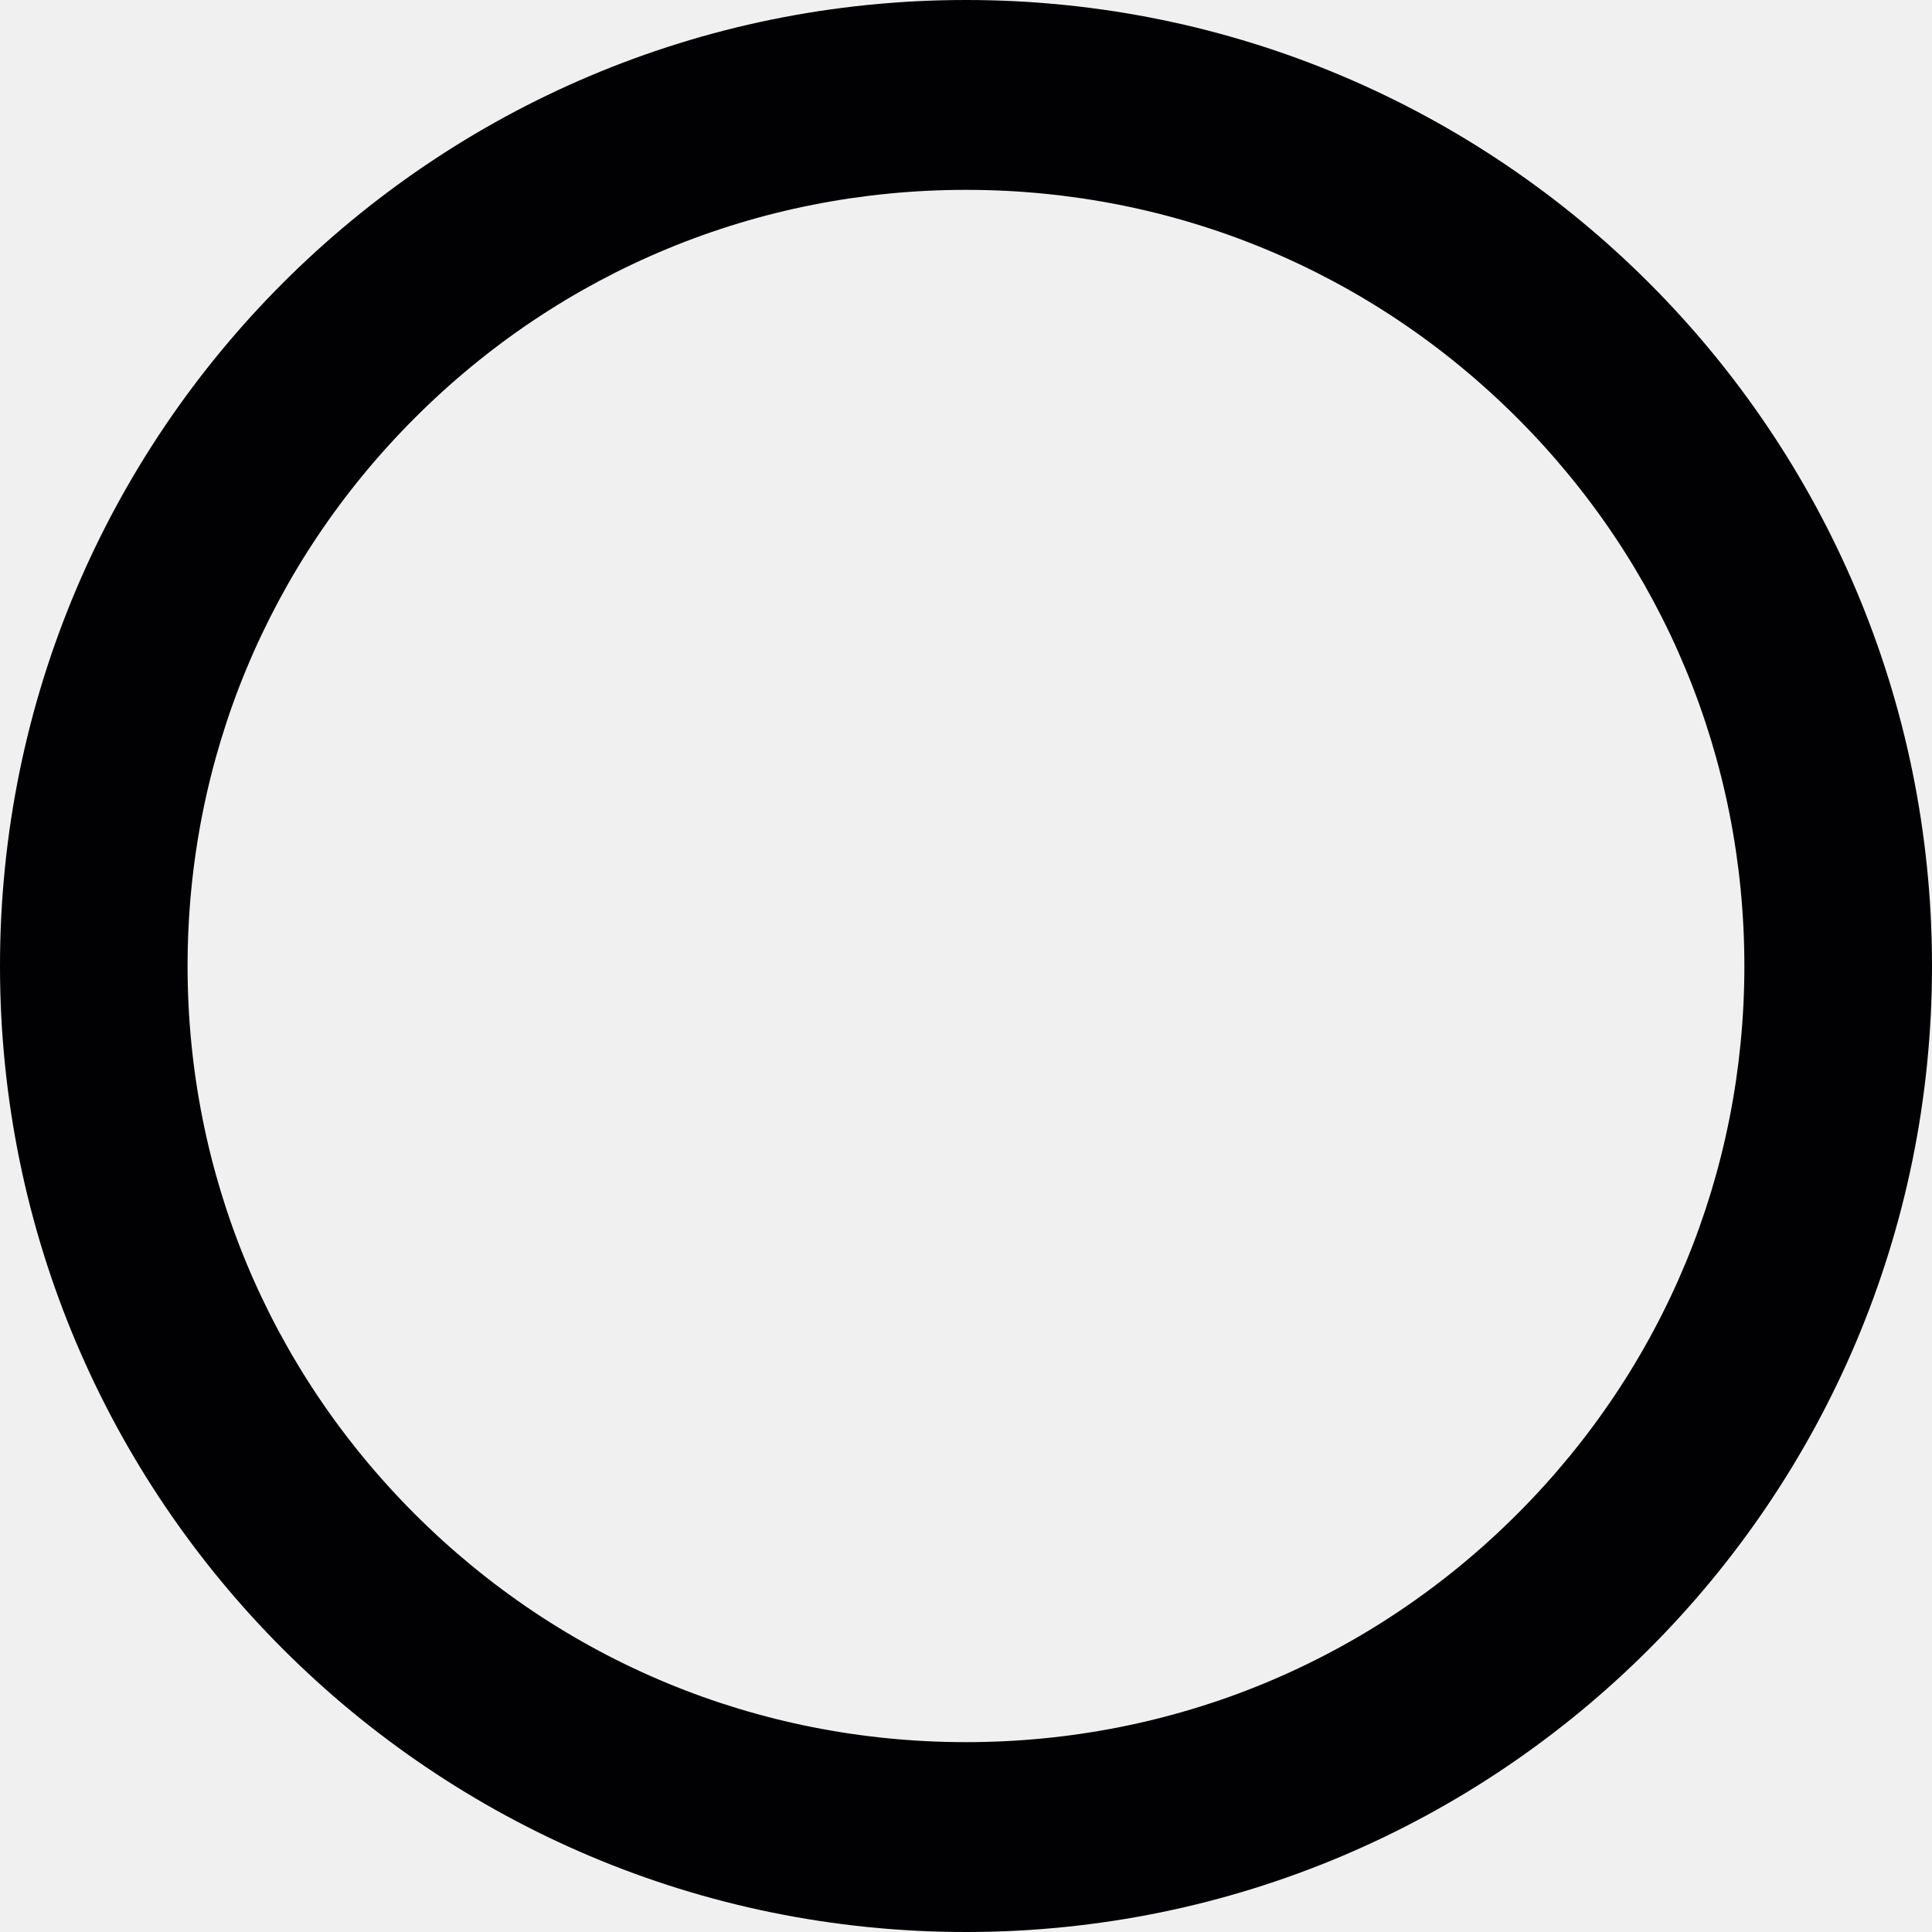
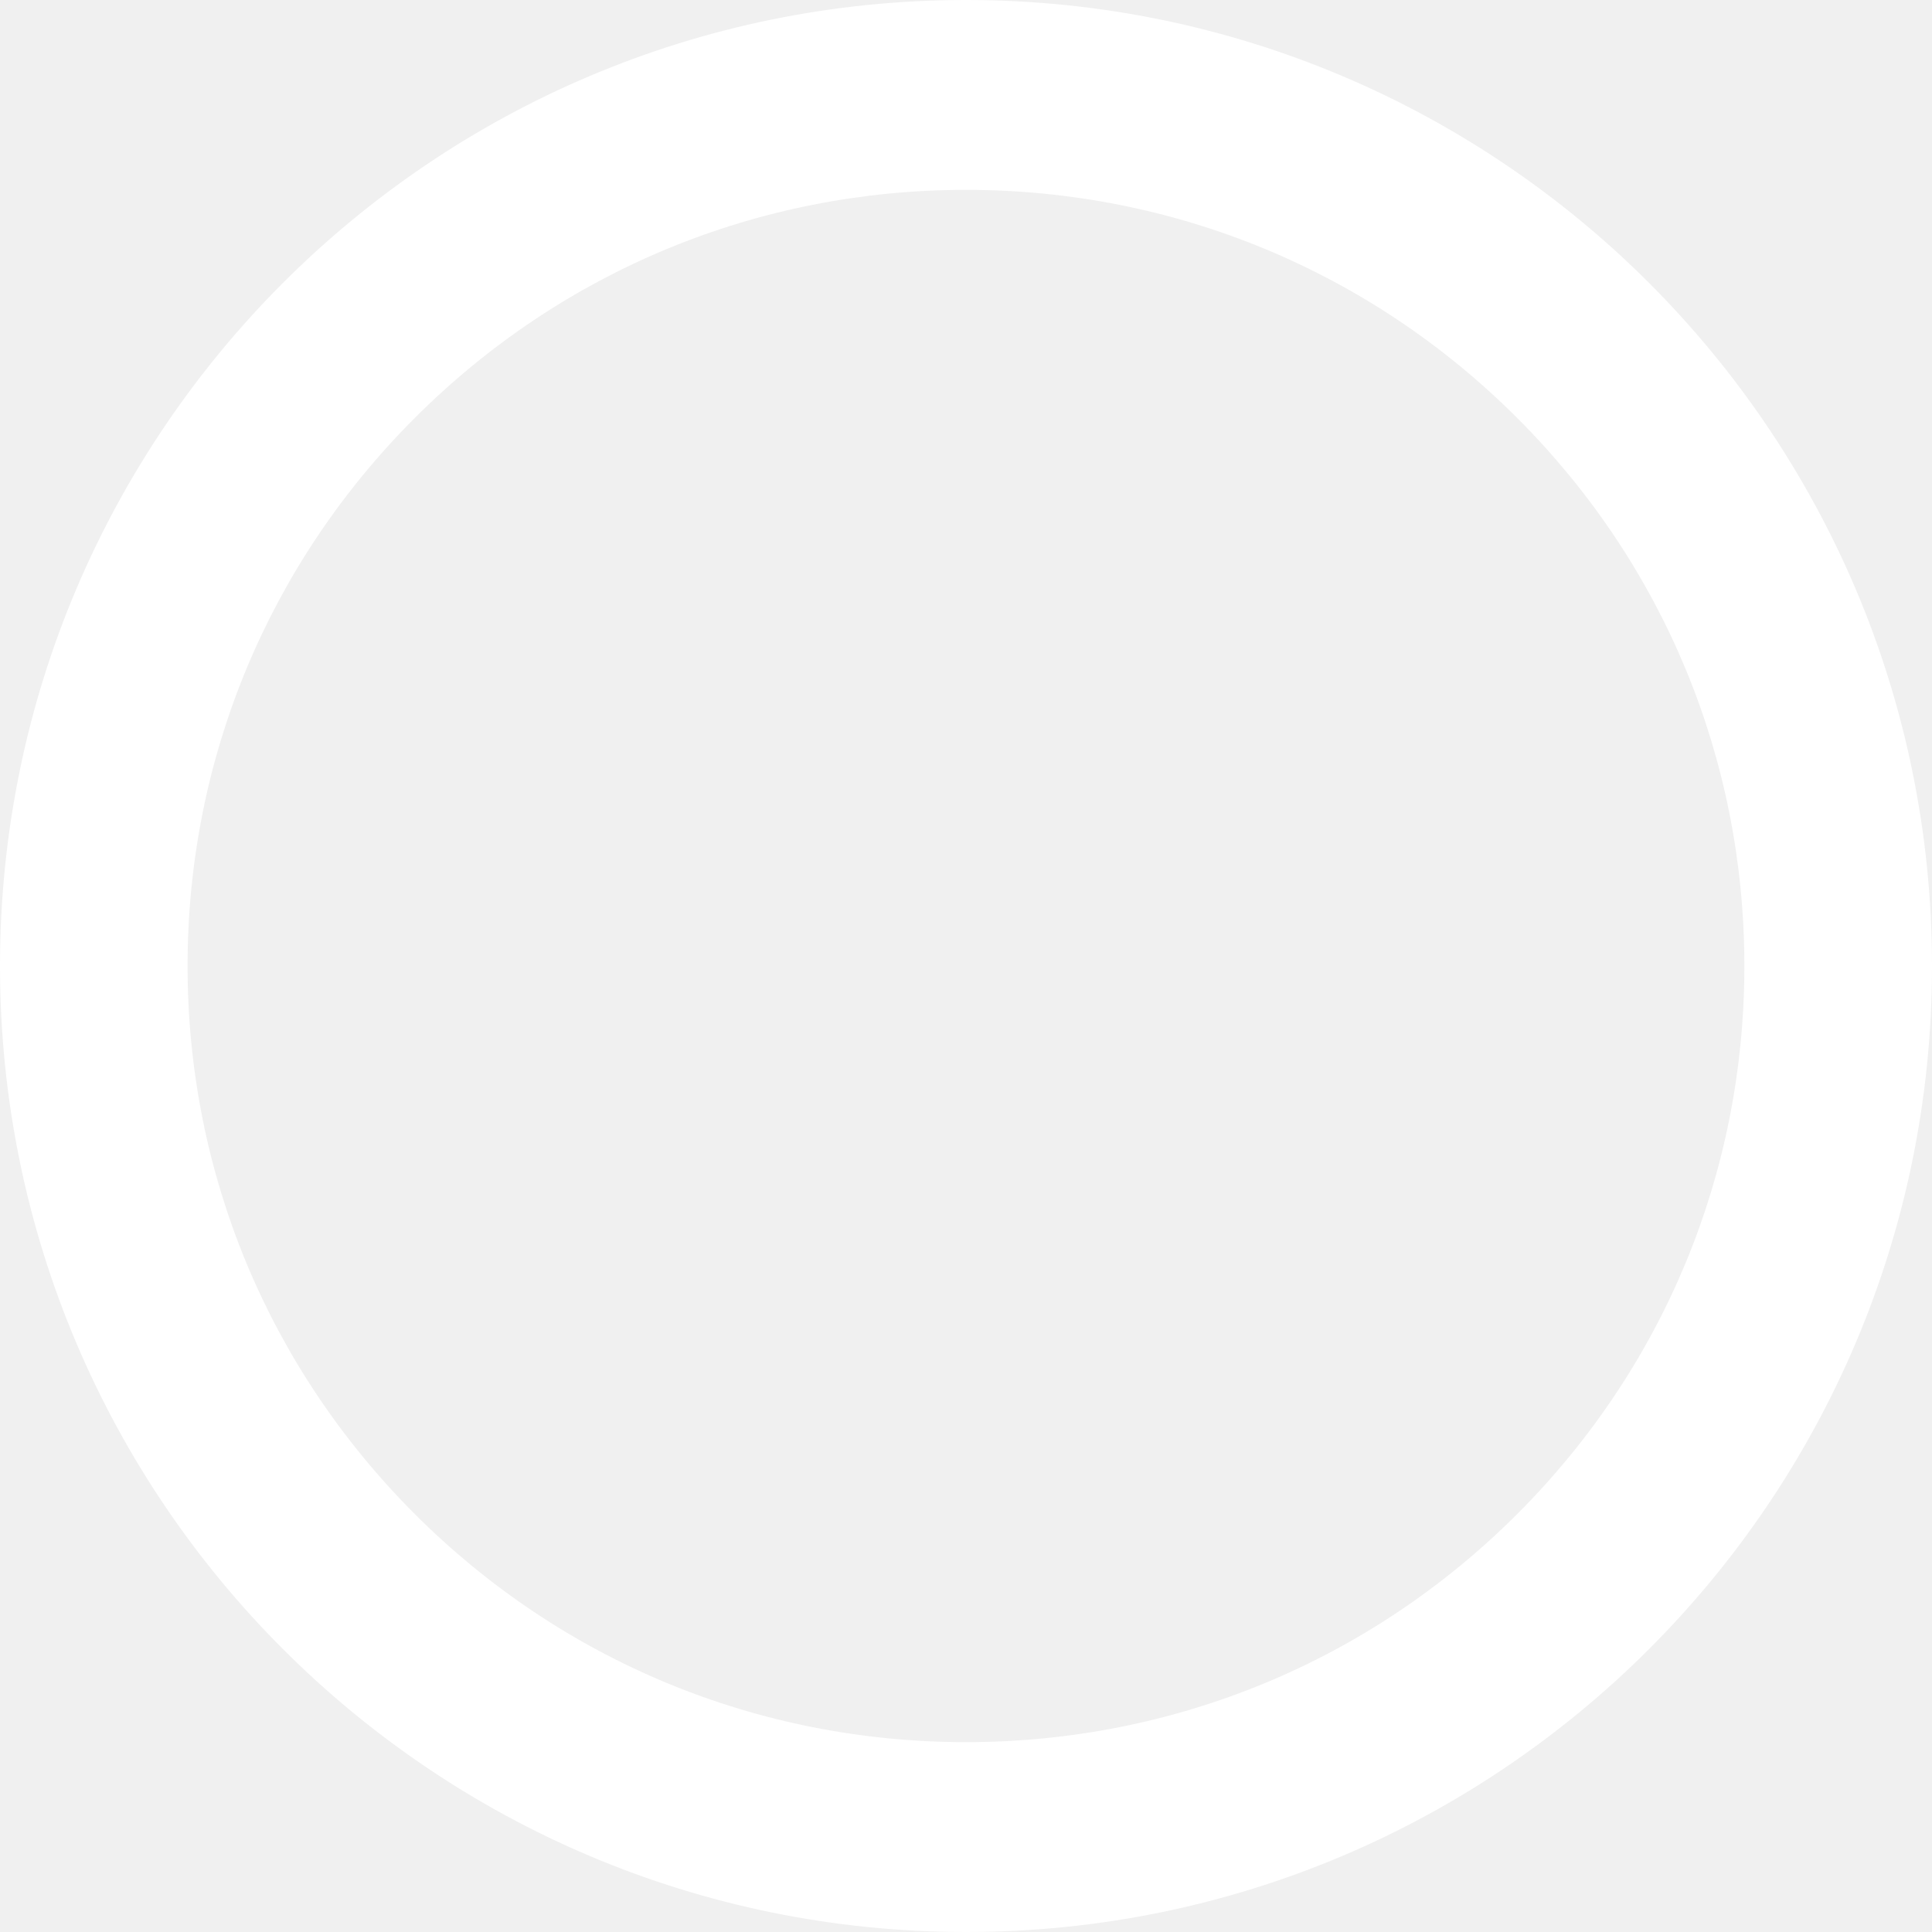
<svg xmlns="http://www.w3.org/2000/svg" version="1.1" id="Capa_1" x="0px" y="0px" viewBox="0 0 380.734 380.734" style="enable-background:new 0 0 380.734 380.734;" xml:space="preserve">
  <g>
-     <path style="fill:#010002;" d="M190.367,0C85.23,0,0,85.23,0,190.367s85.23,190.367,190.367,190.367s190.367-85.23,190.367-190.367   S295.504,0,190.367,0z M299.002,298.36c-28.996,28.996-67.57,44.959-108.634,44.959S110.723,327.35,81.733,298.36   c-28.865-28.876-44.769-67.227-44.769-107.993c0-40.771,15.904-79.128,44.769-107.993c28.99-28.996,67.57-44.959,108.634-44.959   c41.054,0,79.639,15.969,108.629,44.959c28.871,28.865,44.763,67.221,44.763,107.993   C343.765,231.133,327.867,269.489,299.002,298.36z" />
+     <path style="fill:#ffffff;" d="M190.367,0C85.23,0,0,85.23,0,190.367s85.23,190.367,190.367,190.367s190.367-85.23,190.367-190.367   S295.504,0,190.367,0z M299.002,298.36c-28.996,28.996-67.57,44.959-108.634,44.959S110.723,327.35,81.733,298.36   c-28.865-28.876-44.769-67.227-44.769-107.993c0-40.771,15.904-79.128,44.769-107.993c28.99-28.996,67.57-44.959,108.634-44.959   c41.054,0,79.639,15.969,108.629,44.959c28.871,28.865,44.763,67.221,44.763,107.993   C343.765,231.133,327.867,269.489,299.002,298.36z" />
  </g>
  <g>
</g>
  <g>
</g>
  <g>
</g>
  <g>
</g>
  <g>
</g>
  <g>
</g>
  <g>
</g>
  <g>
</g>
  <g>
</g>
  <g>
</g>
  <g>
</g>
  <g>
</g>
  <g>
</g>
  <g>
</g>
  <g>
</g>
</svg>
